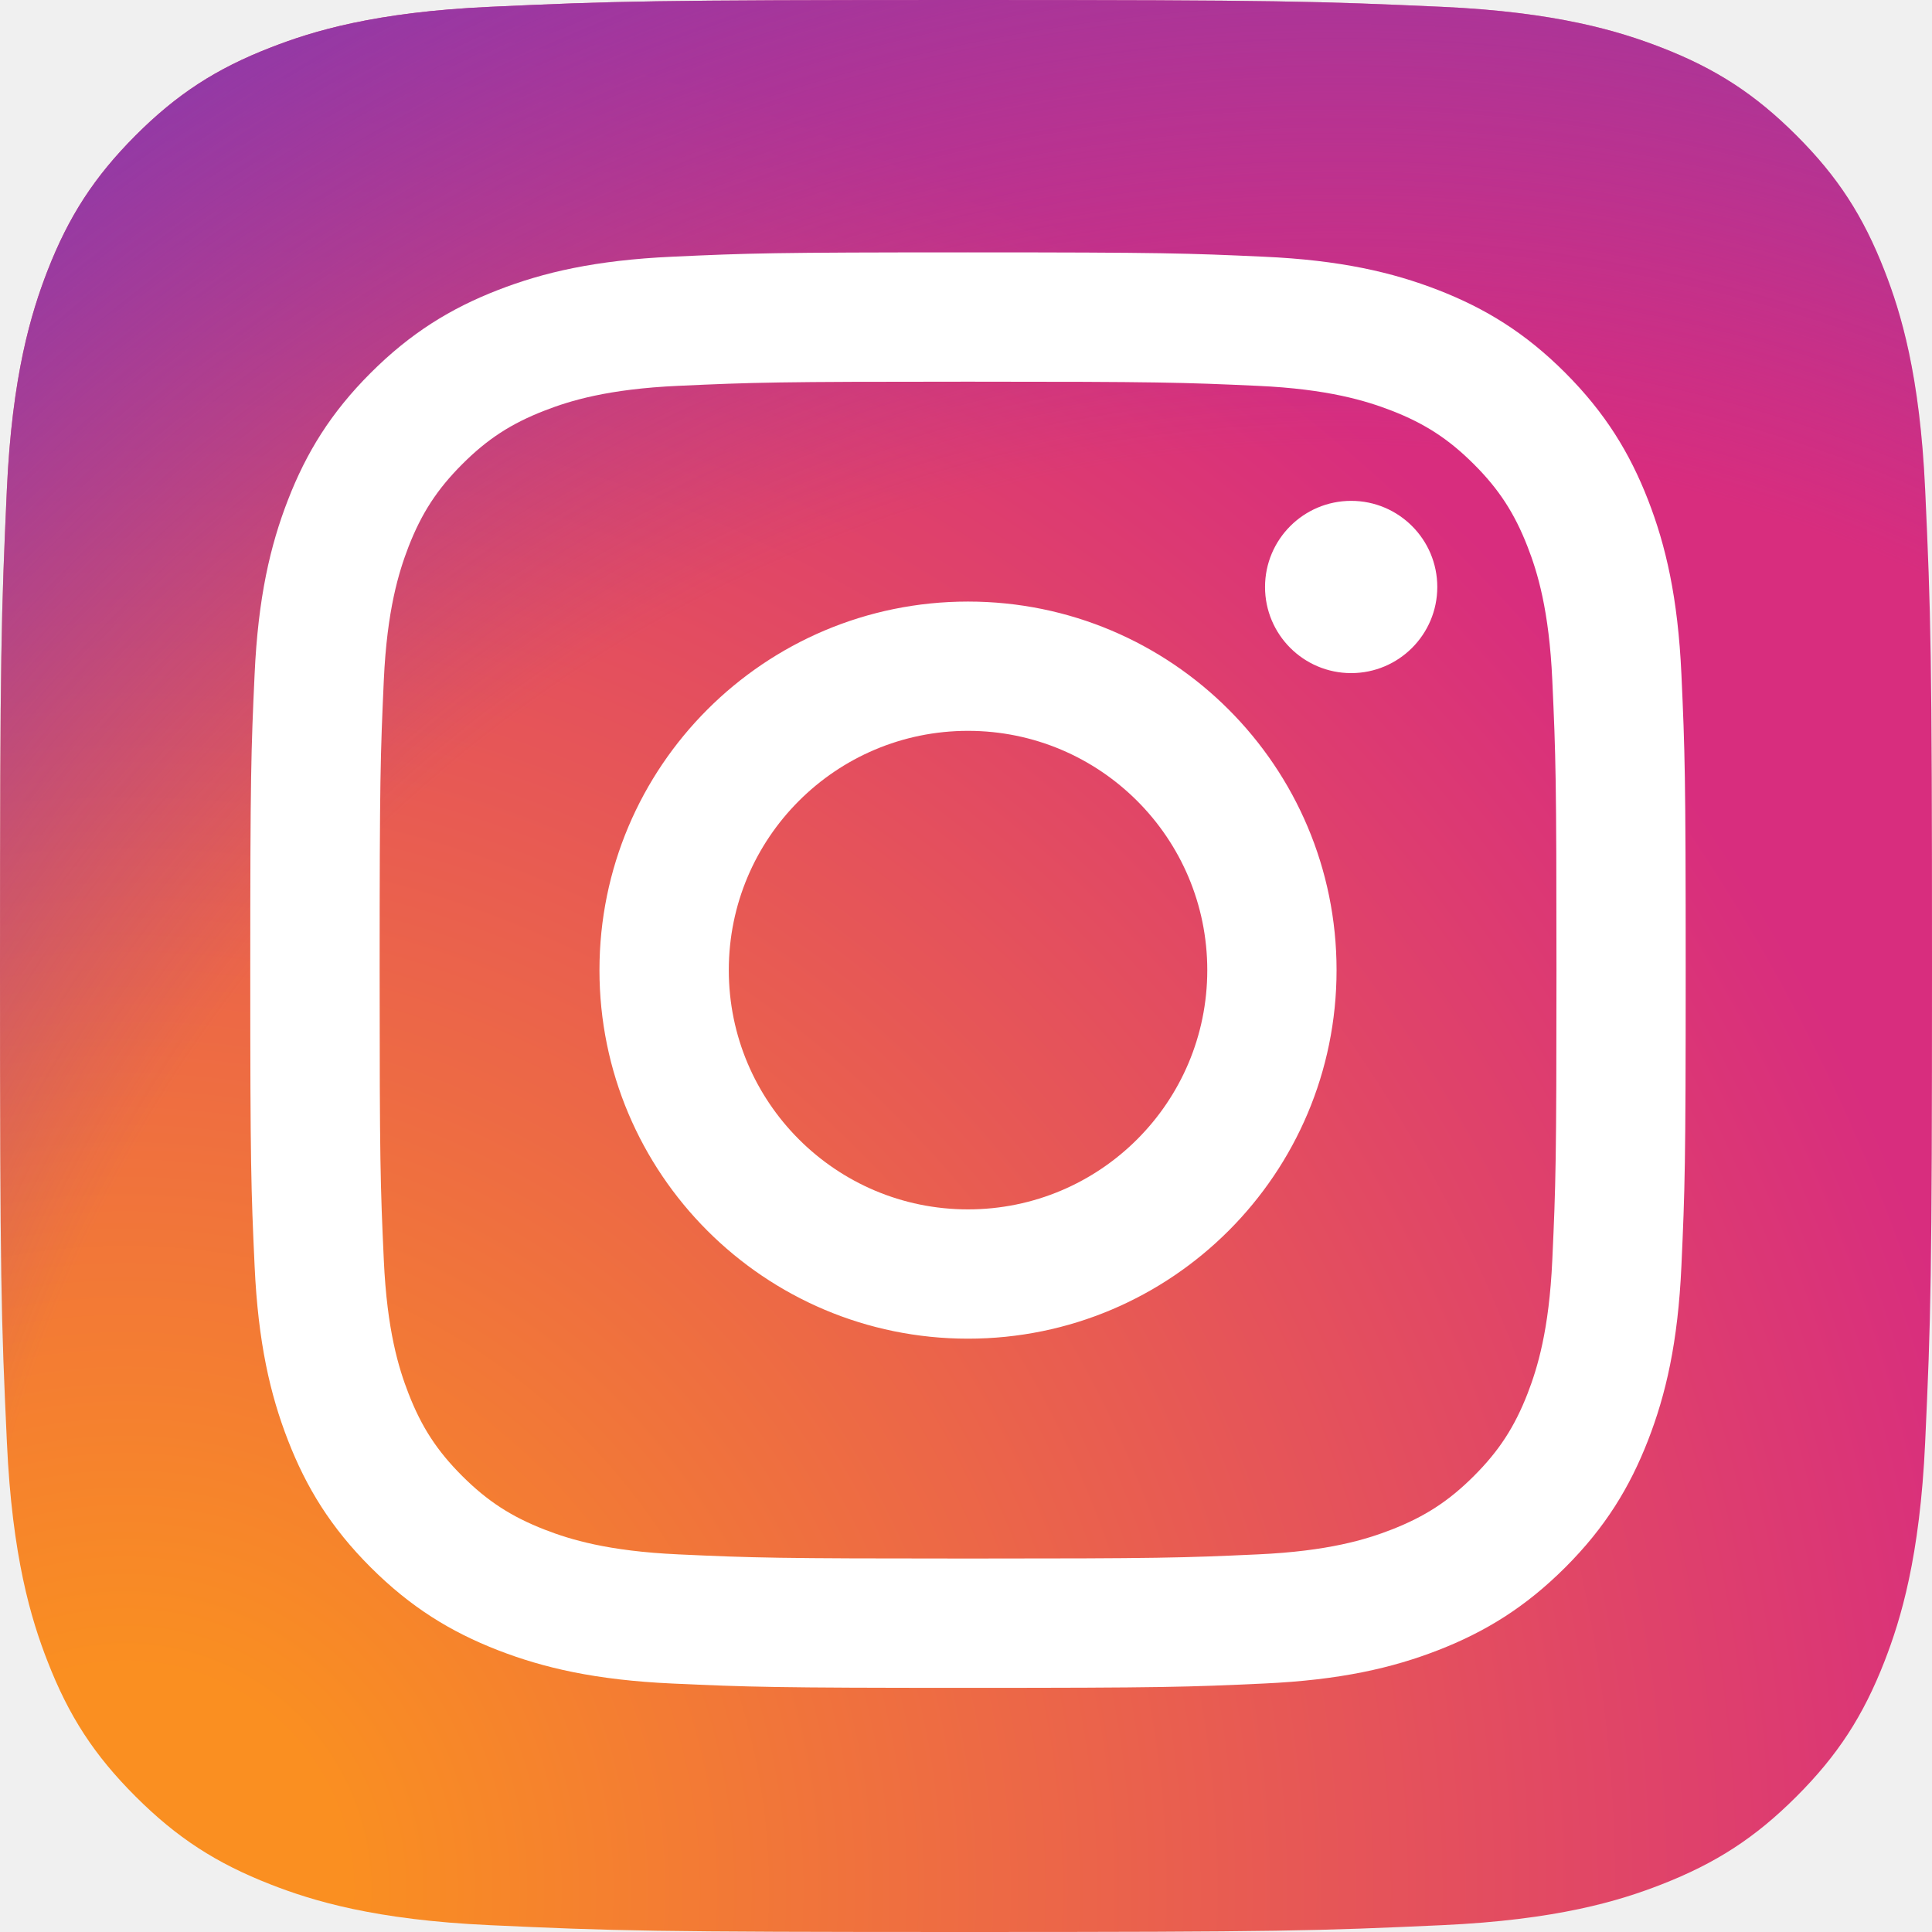
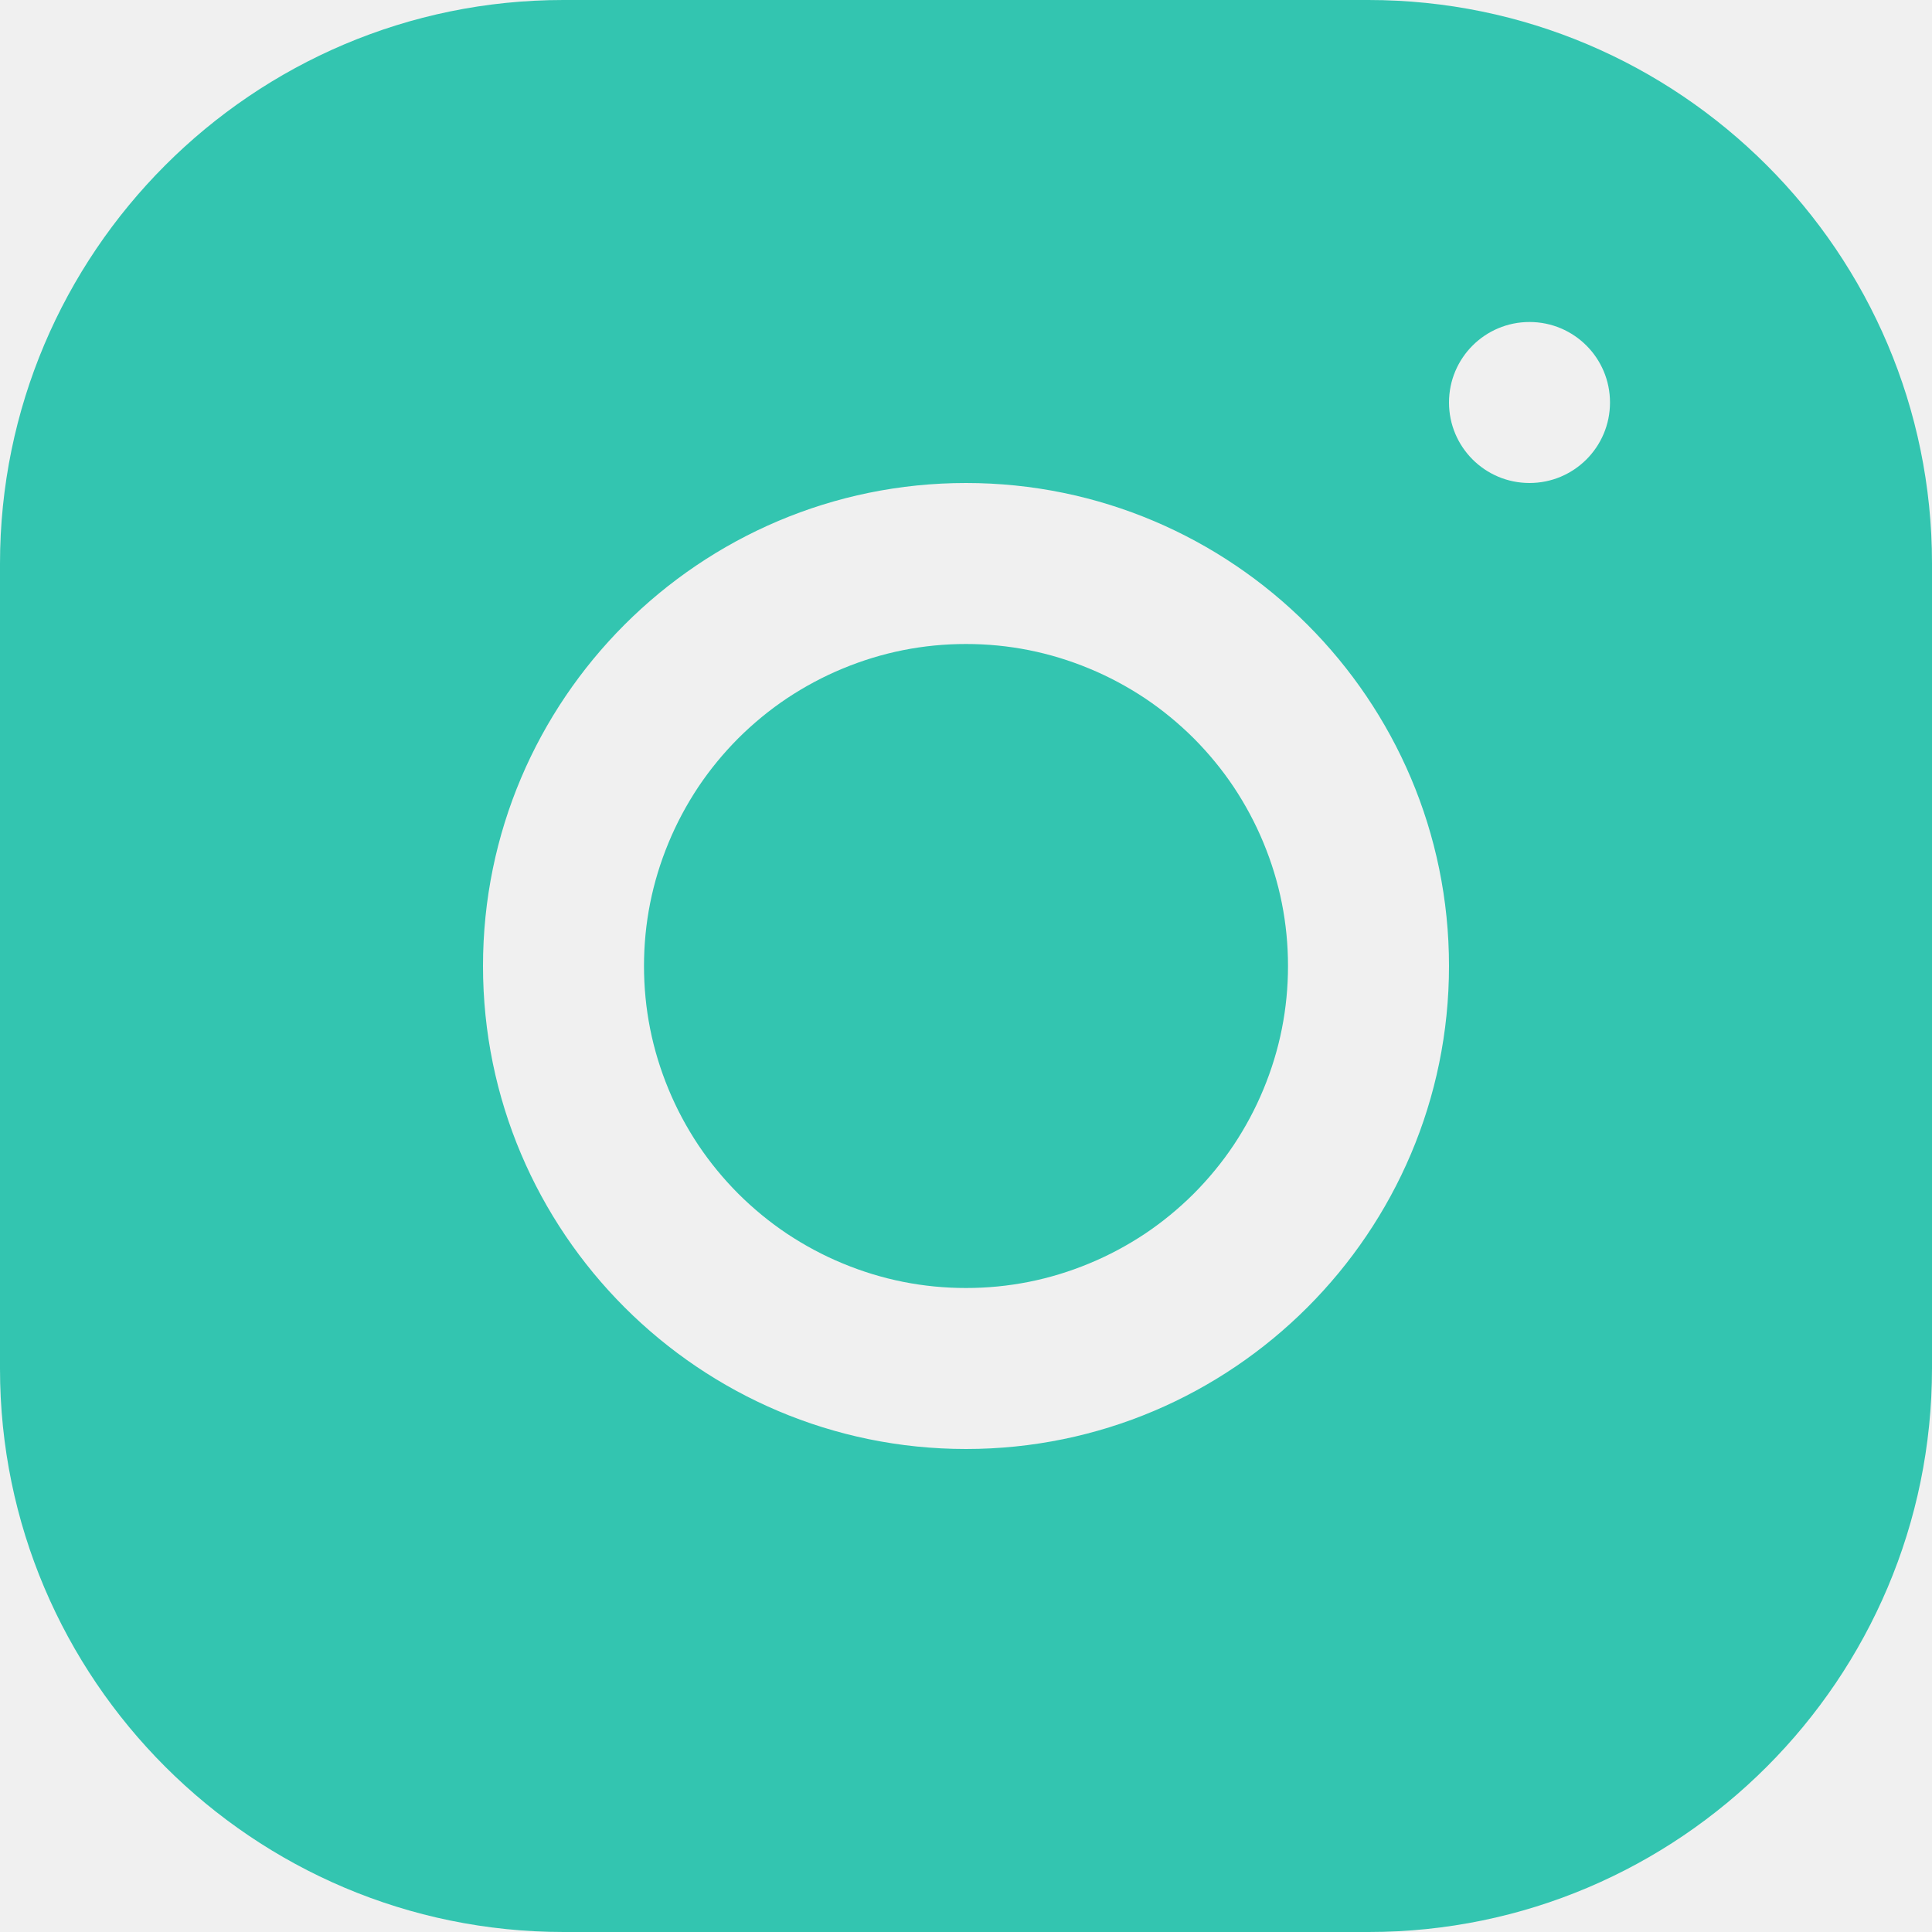
- <svg xmlns="http://www.w3.org/2000/svg" viewBox="0 0 3364.7 3364.7" width="3365" height="3365">
-   <defs>
-     <radialGradient id="0" cx="217.76" cy="3290.99" r="4271.92" gradientUnits="userSpaceOnUse">
-       <stop offset=".09" stop-color="#fa8f21" />
-       <stop offset=".78" stop-color="#d82d7e" />
-     </radialGradient>
-     <radialGradient id="1" cx="2330.61" cy="3182.95" r="3759.33" gradientUnits="userSpaceOnUse">
-       <stop offset=".64" stop-color="#8c3aaa" stop-opacity="0" />
-       <stop offset="1" stop-color="#8c3aaa" />
-     </radialGradient>
-   </defs>
-   <path d="M853.2,3352.8c-200.1-9.1-308.8-42.4-381.1-70.6-95.8-37.3-164.1-81.7-236-153.5S119.7,2988.6,82.6,2892.8c-28.2-72.3-61.5-181-70.6-381.1C2,2295.4,0,2230.5,0,1682.5s2.2-612.8,11.9-829.3C21,653.1,54.5,544.6,82.5,472.1,119.8,376.3,164.3,308,236,236c71.8-71.8,140.1-116.4,236-153.5C544.3,54.3,653,21,853.1,11.9,1069.5,2,1134.5,0,1682.3,0c548,0,612.8,2.2,829.3,11.9,200.1,9.1,308.6,42.6,381.1,70.6,95.8,37.1,164.1,81.7,236,153.5s116.2,140.2,153.5,236c28.2,72.3,61.5,181,70.6,381.1,9.9,216.5,11.9,281.3,11.9,829.3,0,547.8-2,612.8-11.9,829.3-9.1,200.1-42.6,308.8-70.6,381.1-37.3,95.8-81.7,164.1-153.5,235.9s-140.2,116.2-236,153.5c-72.3,28.2-181,61.5-381.1,70.6-216.3,9.9-281.3,11.9-829.3,11.9-547.8,0-612.8-1.9-829.1-11.9" fill="url(#0)" />
-   <path d="M853.2,3352.8c-200.1-9.1-308.8-42.4-381.1-70.6-95.8-37.3-164.1-81.7-236-153.5S119.7,2988.6,82.6,2892.8c-28.2-72.3-61.5-181-70.6-381.1C2,2295.4,0,2230.5,0,1682.5s2.2-612.8,11.9-829.3C21,653.1,54.5,544.6,82.5,472.1,119.8,376.3,164.3,308,236,236c71.8-71.8,140.1-116.4,236-153.5C544.3,54.3,653,21,853.1,11.9,1069.5,2,1134.5,0,1682.3,0c548,0,612.8,2.2,829.3,11.9,200.1,9.1,308.6,42.6,381.1,70.6,95.8,37.1,164.1,81.7,236,153.5s116.2,140.2,153.5,236c28.2,72.3,61.5,181,70.6,381.1,9.9,216.5,11.9,281.3,11.9,829.3,0,547.8-2,612.8-11.9,829.3-9.1,200.1-42.6,308.8-70.6,381.1-37.3,95.8-81.7,164.1-153.5,235.9s-140.2,116.2-236,153.5c-72.3,28.2-181,61.5-381.1,70.6-216.3,9.9-281.3,11.9-829.3,11.9-547.8,0-612.8-1.9-829.1-11.9" fill="url(#1)" />
-   <path d="M1269.25,1689.52c0-230.11,186.49-416.7,416.6-416.7s416.7,186.59,416.7,416.7-186.59,416.7-416.7,416.7-416.6-186.59-416.6-416.7m-225.26,0c0,354.5,287.36,641.86,641.86,641.86s641.86-287.36,641.86-641.86-287.36-641.86-641.86-641.86S1044,1335,1044,1689.52m1159.13-667.31a150,150,0,1,0,150.06-149.94h-0.06a150.07,150.07,0,0,0-150,149.94M1180.85,2707c-121.87-5.55-188.11-25.85-232.13-43-58.36-22.72-100-49.78-143.78-93.5s-70.88-85.32-93.5-143.68c-17.16-44-37.46-110.26-43-232.13-6.06-131.76-7.27-171.34-7.27-505.15s1.31-373.28,7.27-505.15c5.55-121.87,26-188,43-232.13,22.72-58.36,49.78-100,93.5-143.78s85.32-70.88,143.78-93.5c44-17.16,110.26-37.46,232.13-43,131.76-6.06,171.34-7.27,505-7.27S2059.13,666,2191,672c121.87,5.55,188,26,232.13,43,58.36,22.62,100,49.78,143.78,93.5s70.78,85.42,93.5,143.78c17.16,44,37.46,110.26,43,232.13,6.06,131.87,7.27,171.34,7.27,505.15s-1.21,373.28-7.27,505.15c-5.55,121.87-25.95,188.11-43,232.13-22.72,58.36-49.78,100-93.5,143.68s-85.42,70.78-143.78,93.5c-44,17.16-110.26,37.46-232.13,43-131.76,6.06-171.34,7.27-505.15,7.27s-373.28-1.21-505-7.27M1170.5,447.09c-133.07,6.06-224,27.16-303.41,58.06-82.19,31.91-151.86,74.72-221.43,144.18S533.39,788.47,501.48,870.76c-30.9,79.46-52,170.34-58.06,303.41-6.16,133.28-7.57,175.89-7.57,515.35s1.41,382.07,7.57,515.35c6.06,133.08,27.16,223.95,58.06,303.41,31.91,82.19,74.62,152,144.18,221.43s139.14,112.18,221.43,144.18c79.56,30.9,170.34,52,303.41,58.06,133.35,6.06,175.89,7.57,515.35,7.57s382.07-1.41,515.35-7.57c133.08-6.06,223.95-27.16,303.41-58.06,82.19-32,151.86-74.72,221.43-144.18s112.18-139.24,144.18-221.43c30.9-79.46,52.1-170.34,58.06-303.41,6.06-133.38,7.47-175.89,7.47-515.35s-1.41-382.07-7.47-515.35c-6.06-133.08-27.16-224-58.06-303.41-32-82.19-74.72-151.86-144.18-221.43S2586.8,537.06,2504.71,505.15c-79.56-30.9-170.44-52.1-303.41-58.06C2068,441,2025.41,439.52,1686,439.52s-382.1,1.41-515.45,7.57" fill="#fff" />
+ <svg xmlns="http://www.w3.org/2000/svg" width="75" zoomAndPan="magnify" viewBox="0 0 75 75" height="75" preserveAspectRatio="xMidYMid meet" version="1.0">
+   <path fill="rgb(20%, 77.249%, 69.019%)" d="M 21.867 0 C 9.809 0 0 9.82 0 21.883 L 0 53.133 C 0 65.191 9.82 75 21.883 75 L 53.133 75 C 65.191 75 75 65.18 75 53.117 L 75 21.867 C 75 9.809 65.18 0 53.117 0 Z M 59.375 12.5 C 61.102 12.5 62.5 13.898 62.5 15.625 C 62.5 17.352 61.102 18.75 59.375 18.75 C 57.648 18.75 56.25 17.352 56.25 15.625 C 56.25 13.898 57.648 12.5 59.375 12.5 Z M 37.5 18.75 C 47.84 18.75 56.25 27.16 56.25 37.5 C 56.25 47.84 47.84 56.25 37.5 56.25 C 27.16 56.25 18.75 47.84 18.75 37.5 C 18.75 27.16 27.16 18.75 37.5 18.75 Z M 37.5 25 C 36.68 25 35.867 25.078 35.062 25.238 C 34.258 25.398 33.477 25.637 32.715 25.953 C 31.957 26.266 31.238 26.652 30.555 27.105 C 29.871 27.562 29.242 28.082 28.66 28.66 C 28.082 29.242 27.562 29.871 27.105 30.555 C 26.652 31.238 26.266 31.957 25.953 32.715 C 25.637 33.477 25.398 34.258 25.238 35.062 C 25.078 35.867 25 36.68 25 37.5 C 25 38.32 25.078 39.133 25.238 39.938 C 25.398 40.742 25.637 41.523 25.953 42.285 C 26.266 43.043 26.652 43.762 27.105 44.445 C 27.562 45.129 28.082 45.758 28.66 46.34 C 29.242 46.918 29.871 47.438 30.555 47.895 C 31.238 48.348 31.957 48.734 32.715 49.047 C 33.477 49.363 34.258 49.602 35.062 49.762 C 35.867 49.922 36.68 50 37.5 50 C 38.32 50 39.133 49.922 39.938 49.762 C 40.742 49.602 41.523 49.363 42.285 49.047 C 43.043 48.734 43.762 48.348 44.445 47.895 C 45.129 47.438 45.758 46.918 46.34 46.34 C 46.918 45.758 47.438 45.129 47.895 44.445 C 48.348 43.762 48.734 43.043 49.047 42.285 C 49.363 41.523 49.602 40.742 49.762 39.938 C 49.922 39.133 50 38.32 50 37.5 C 50 36.68 49.922 35.867 49.762 35.062 C 49.602 34.258 49.363 33.477 49.047 32.715 C 48.734 31.957 48.348 31.238 47.895 30.555 C 47.438 29.871 46.918 29.242 46.34 28.66 C 45.758 28.082 45.129 27.562 44.445 27.105 C 43.762 26.652 43.043 26.266 42.285 25.953 C 41.523 25.637 40.742 25.398 39.938 25.238 C 39.133 25.078 38.32 25 37.5 25 Z M 37.5 25 " fill-opacity="1" fill-rule="nonzero" />
</svg>
